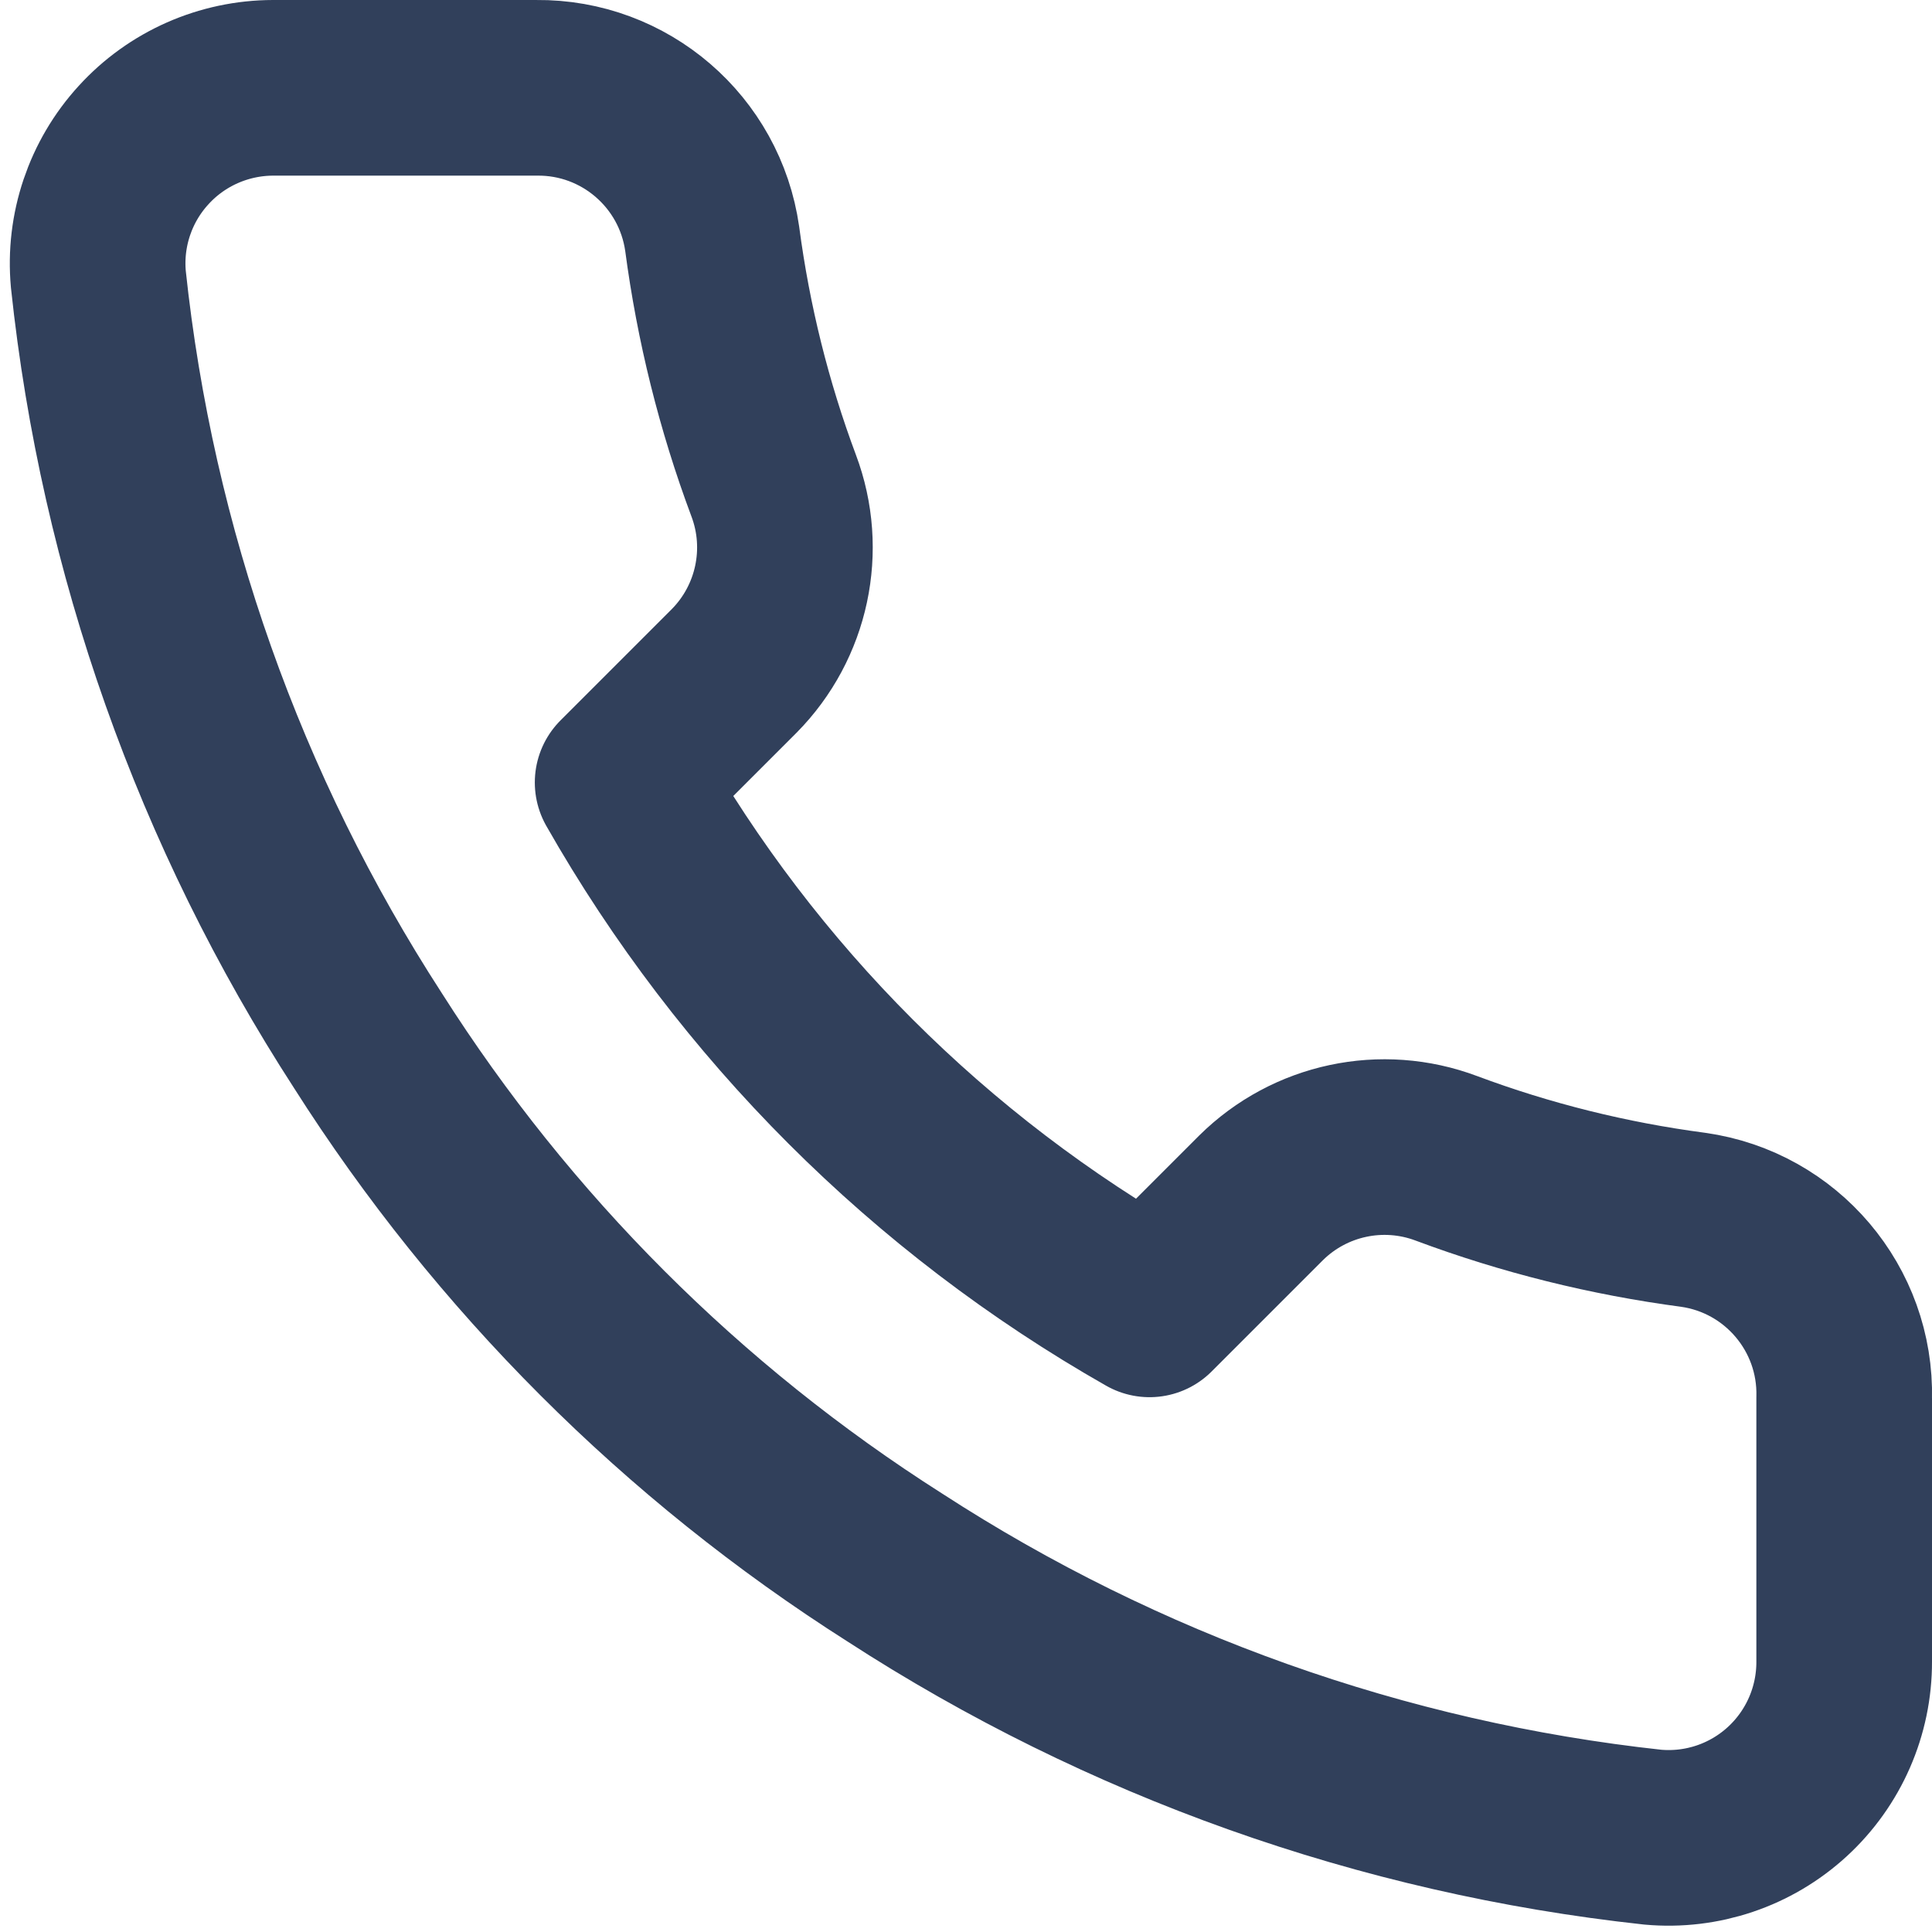
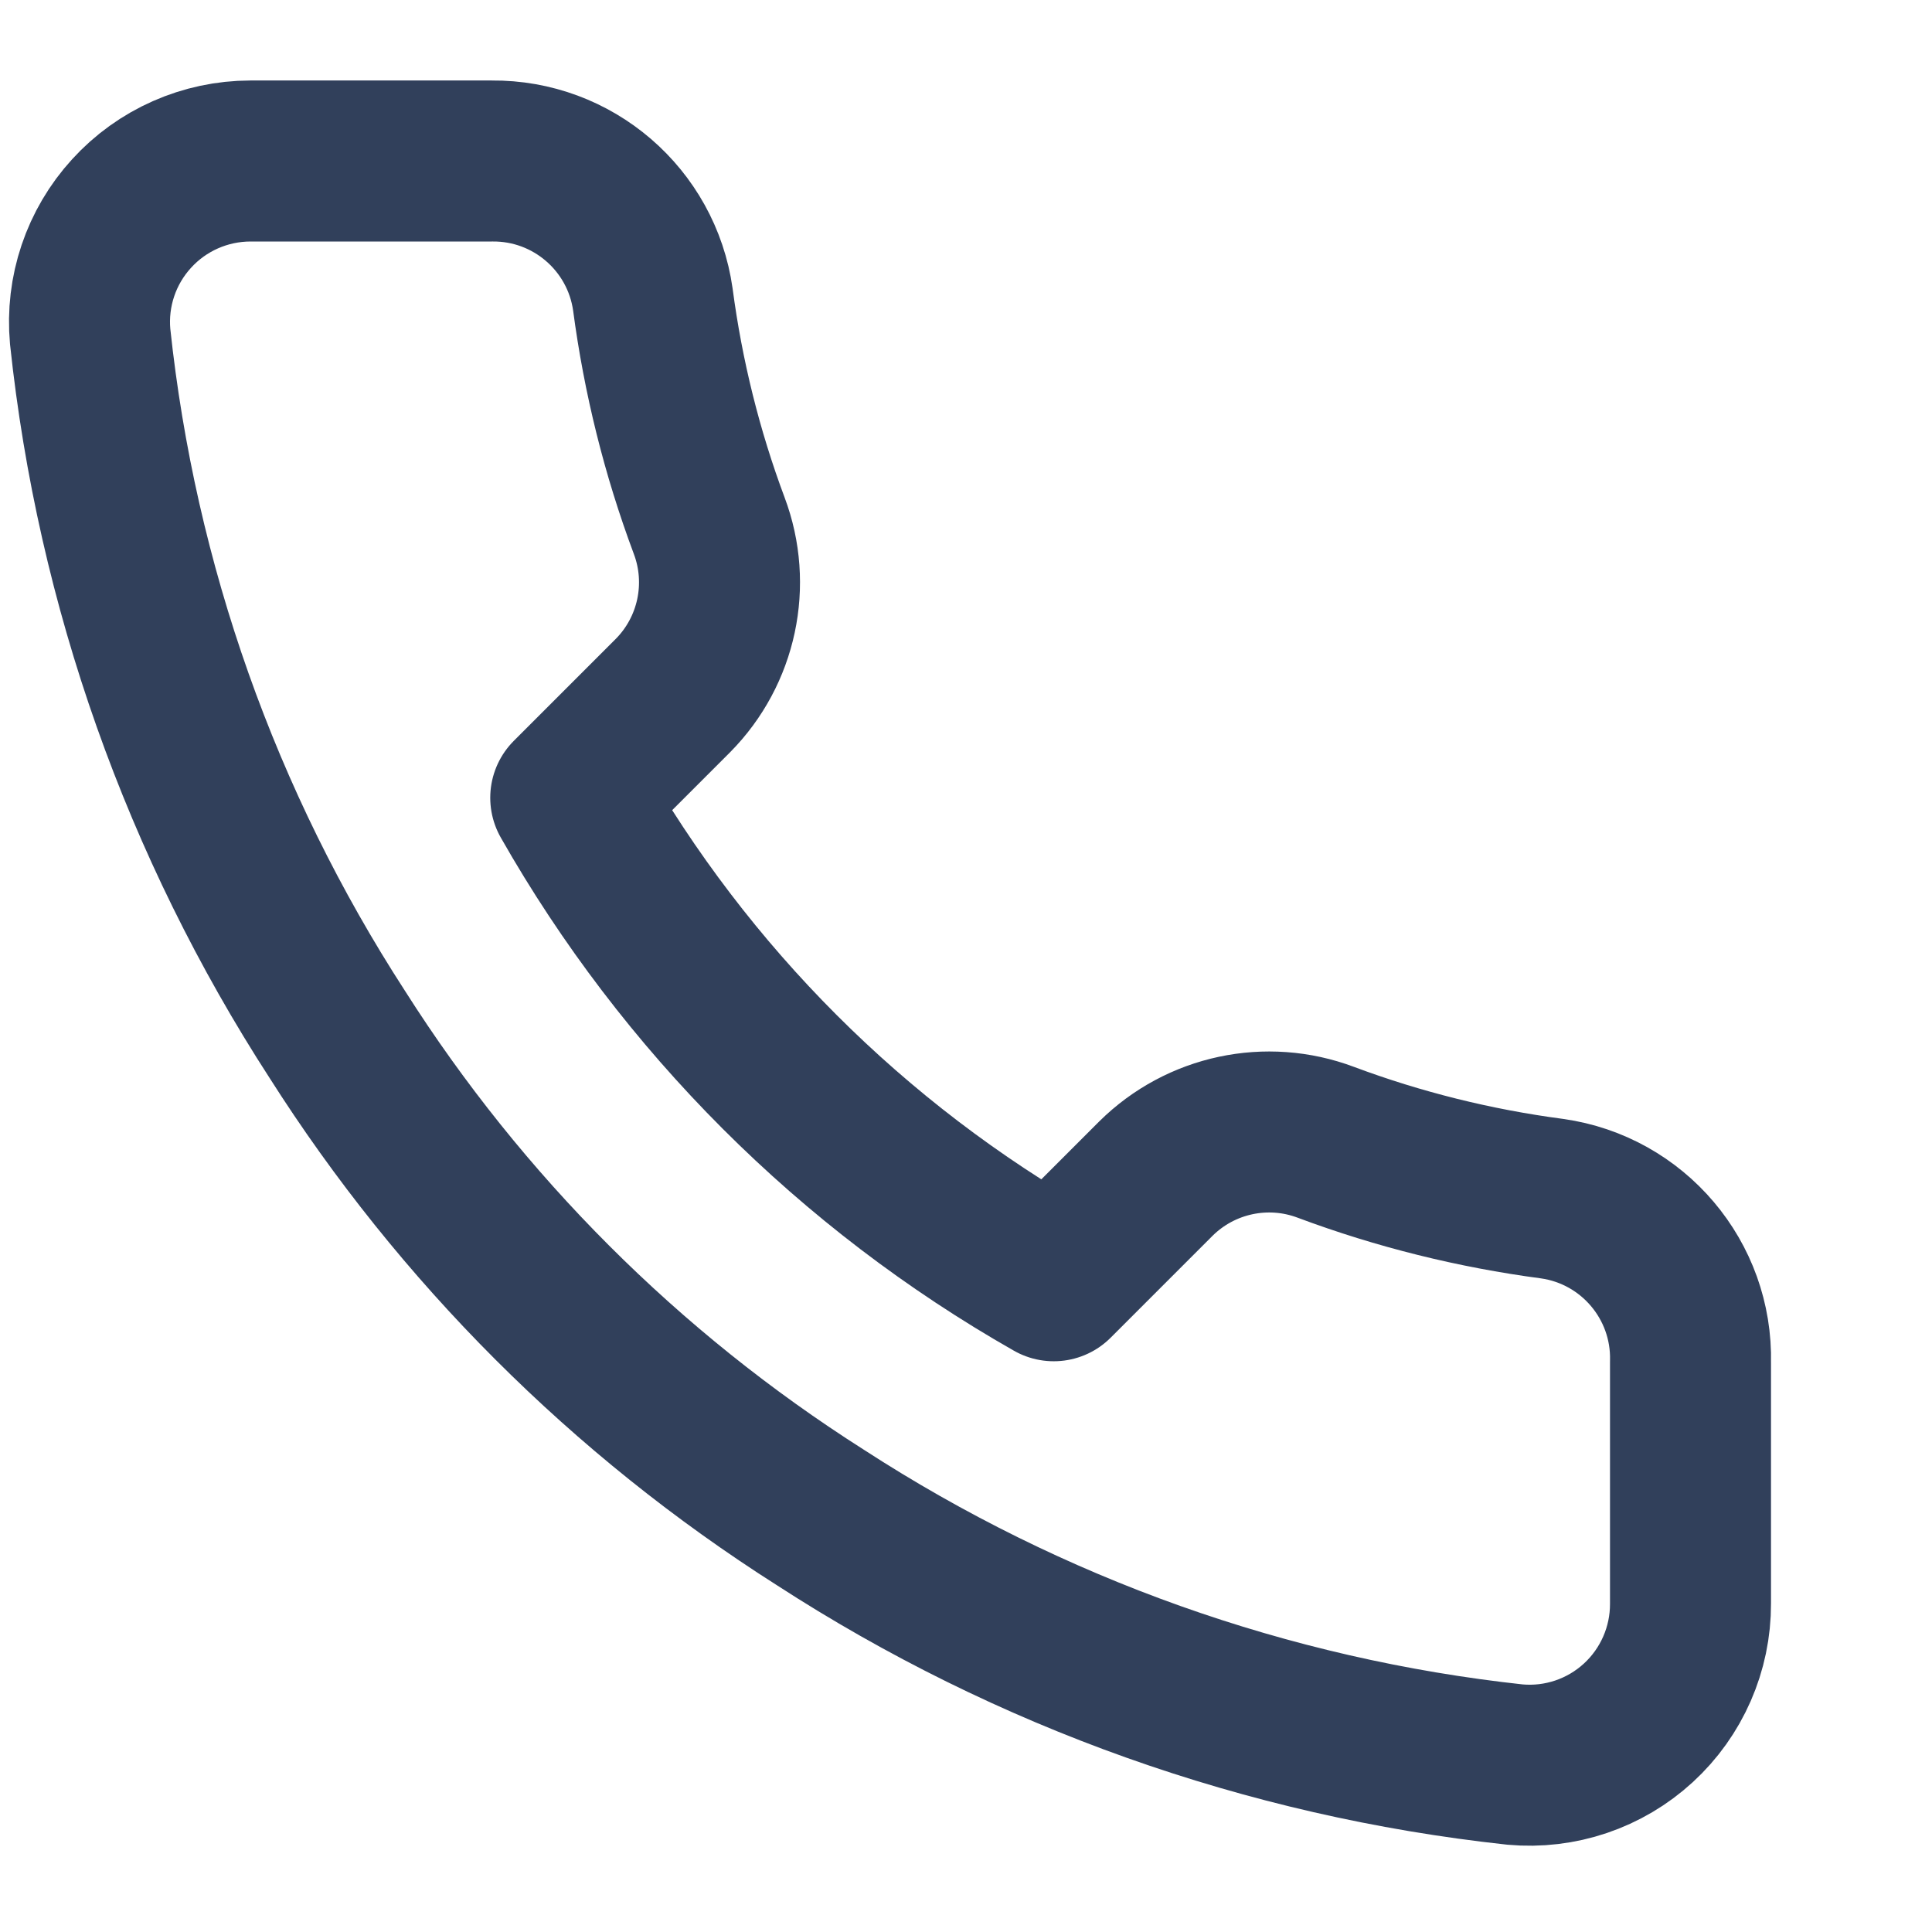
- <svg xmlns="http://www.w3.org/2000/svg" width="22" height="22" viewBox="0 0 22 22" fill="none">
-   <path fill-rule="evenodd" clip-rule="evenodd" d="M21 15.92V18.92C21.002 19.483 20.767 20.021 20.352 20.402C19.937 20.783 19.381 20.971 18.82 20.92C15.743 20.586 12.787 19.534 10.19 17.85C7.774 16.315 5.725 14.266 4.19 11.85C2.5 9.241 1.448 6.271 1.12 3.18C1.069 2.621 1.256 2.066 1.635 1.652C2.013 1.237 2.549 1.001 3.11 1H6.11C7.114 0.99 7.969 1.726 8.11 2.72C8.237 3.68 8.471 4.623 8.81 5.53C9.085 6.261 8.909 7.085 8.36 7.64L7.09 8.91C8.514 11.414 10.586 13.486 13.09 14.91L14.36 13.64C14.915 13.091 15.739 12.915 16.47 13.19C17.377 13.529 18.32 13.763 19.28 13.89C20.285 14.032 21.025 14.905 21 15.92Z" stroke="#31405B" stroke-width="2" stroke-linecap="round" stroke-linejoin="round" />
+ <svg xmlns="http://www.w3.org/2000/svg" width="24" height="24" viewBox="0 0 24 24" fill="none">
+   <path fill-rule="evenodd" clip-rule="evenodd" d="M21 16.92V19.92C21.002 20.483 20.767 21.021 20.352 21.402C19.937 21.783 19.381 21.971 18.82 21.92C15.743 21.586 12.787 20.534 10.19 18.85C7.774 17.315 5.725 15.266 4.19 12.85C2.5 10.241 1.448 7.271 1.12 4.18C1.069 3.621 1.256 3.066 1.635 2.652C2.013 2.237 2.549 2.001 3.11 2H6.11C7.114 1.99 7.969 2.726 8.11 3.72C8.237 4.68 8.471 5.623 8.81 6.53C9.085 7.261 8.909 8.085 8.36 8.64L7.09 9.91C8.514 12.414 10.586 14.486 13.09 15.91L14.36 14.64C14.915 14.091 15.739 13.915 16.47 14.19C17.377 14.529 18.32 14.763 19.28 14.89C20.285 15.032 21.025 15.905 21 16.92Z" stroke="#31405B" stroke-width="2" stroke-linecap="round" stroke-linejoin="round" />
</svg>
